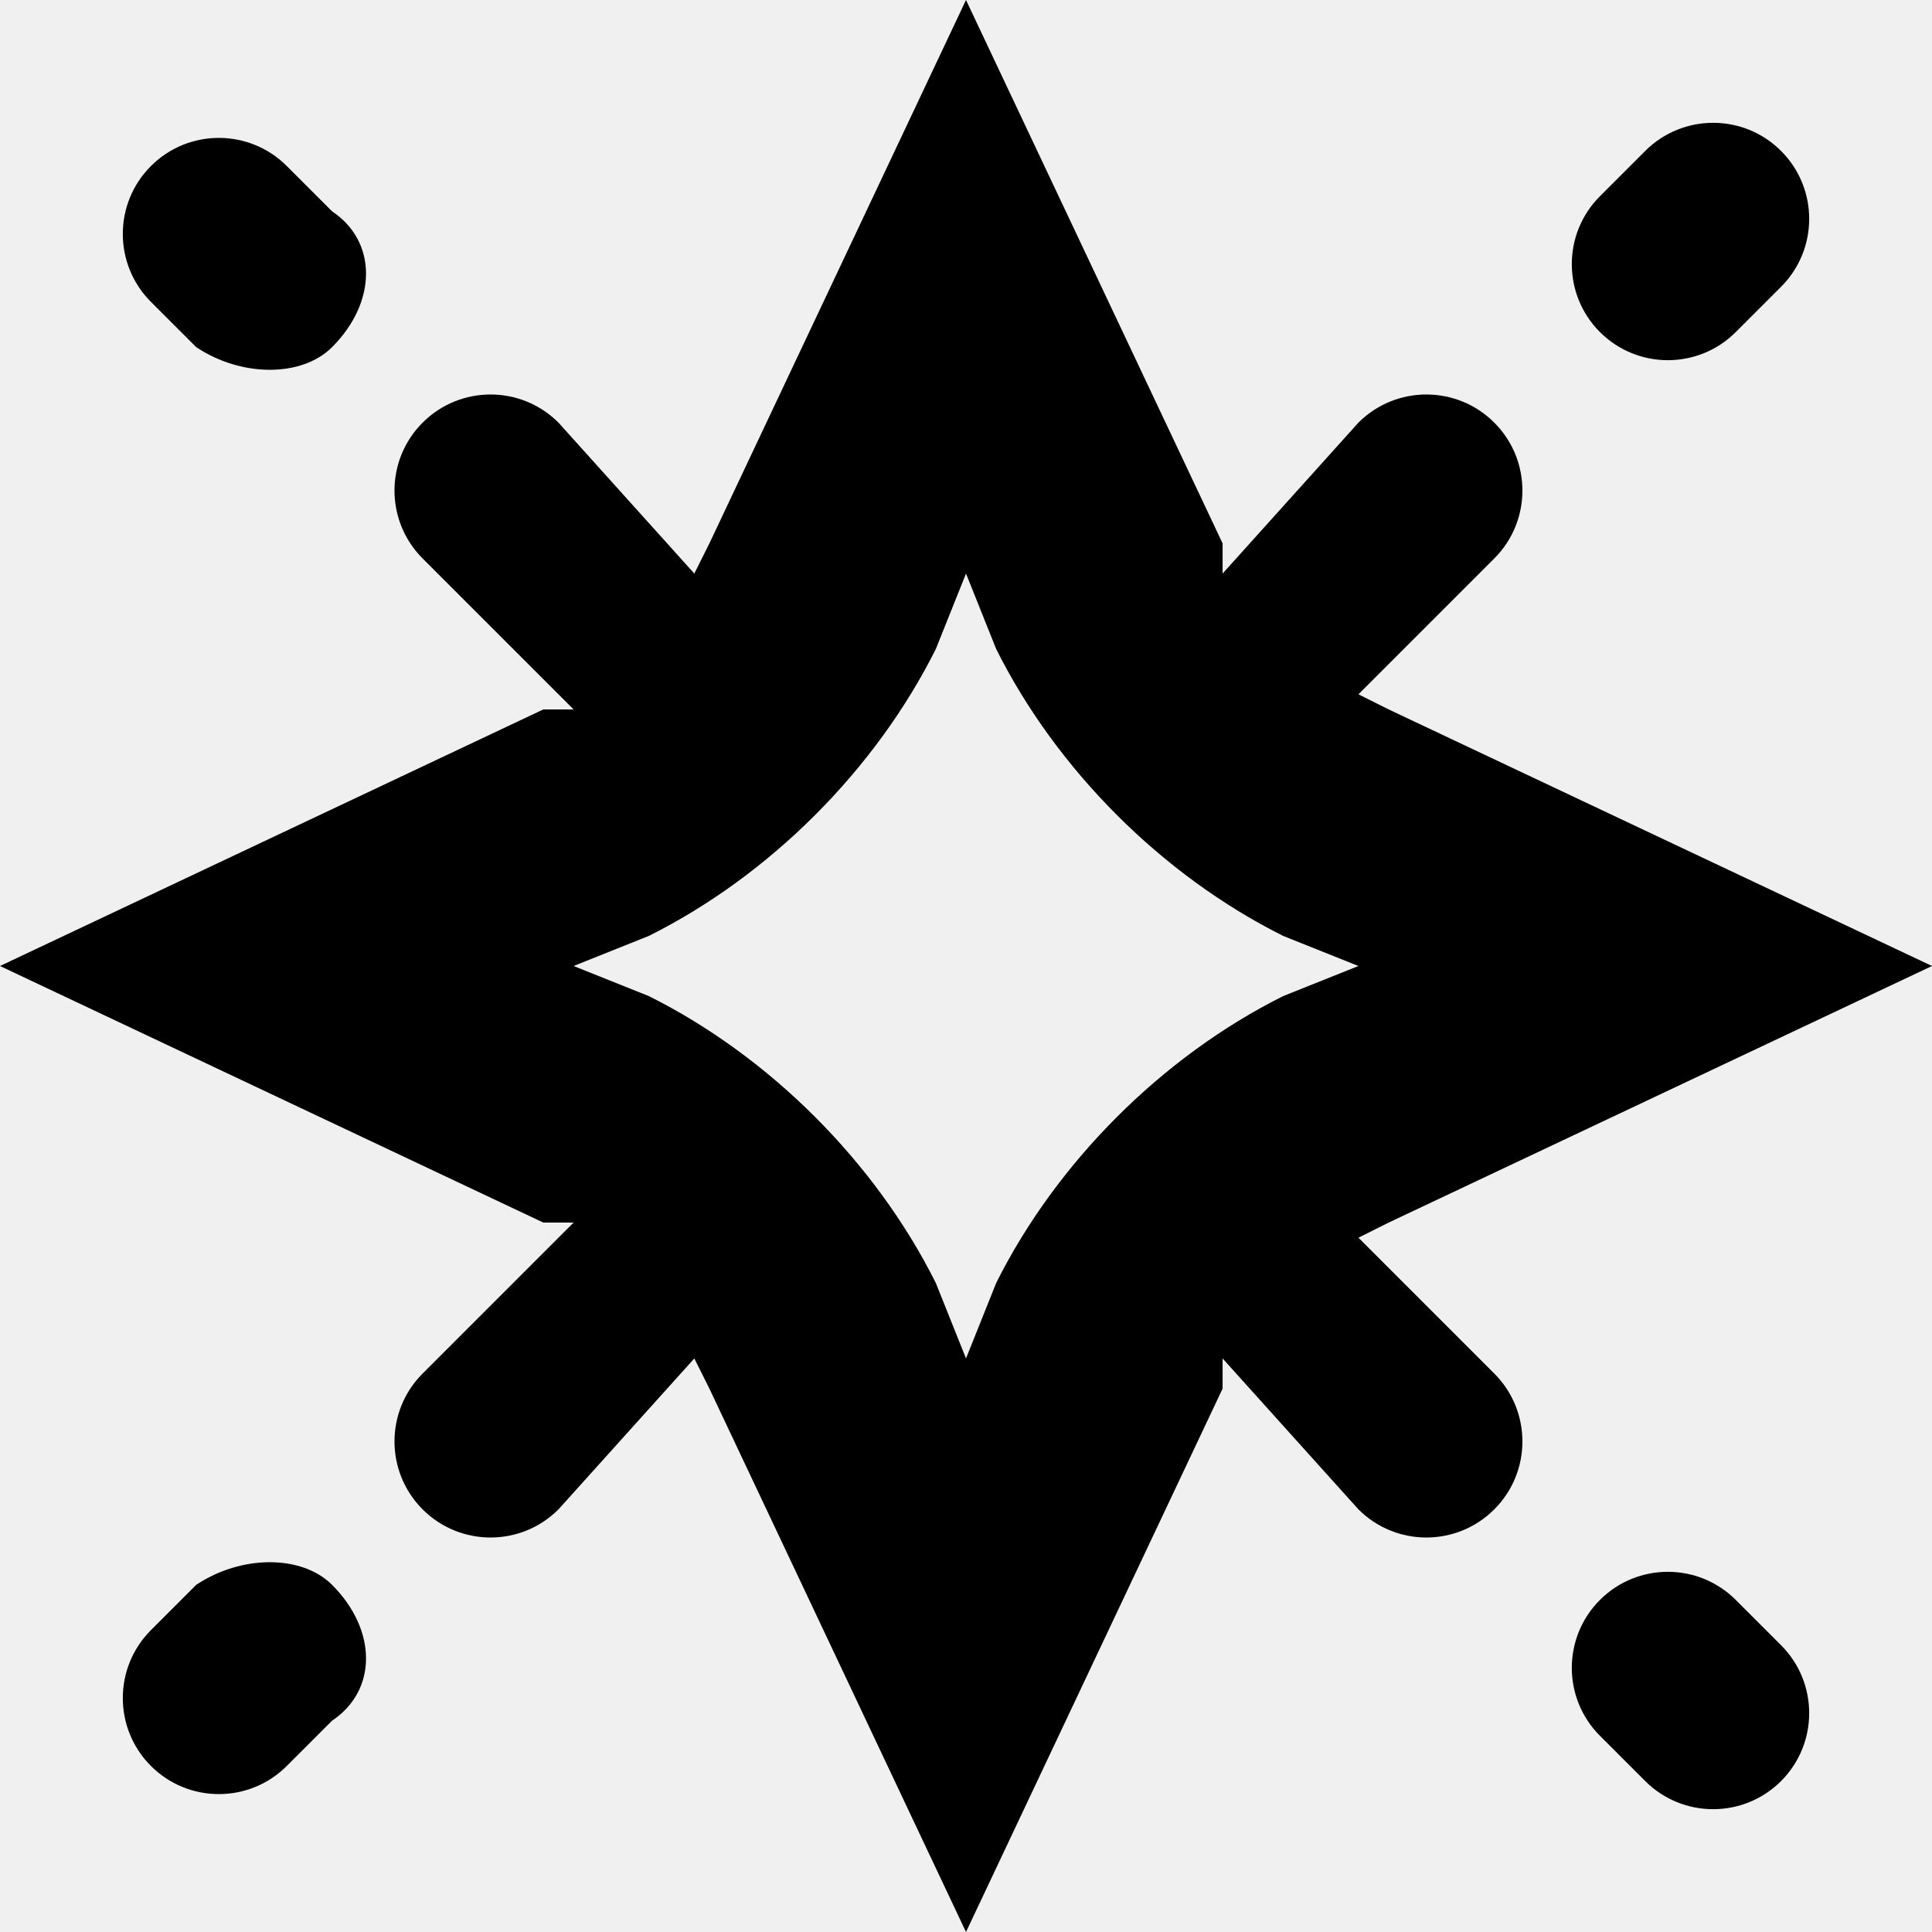
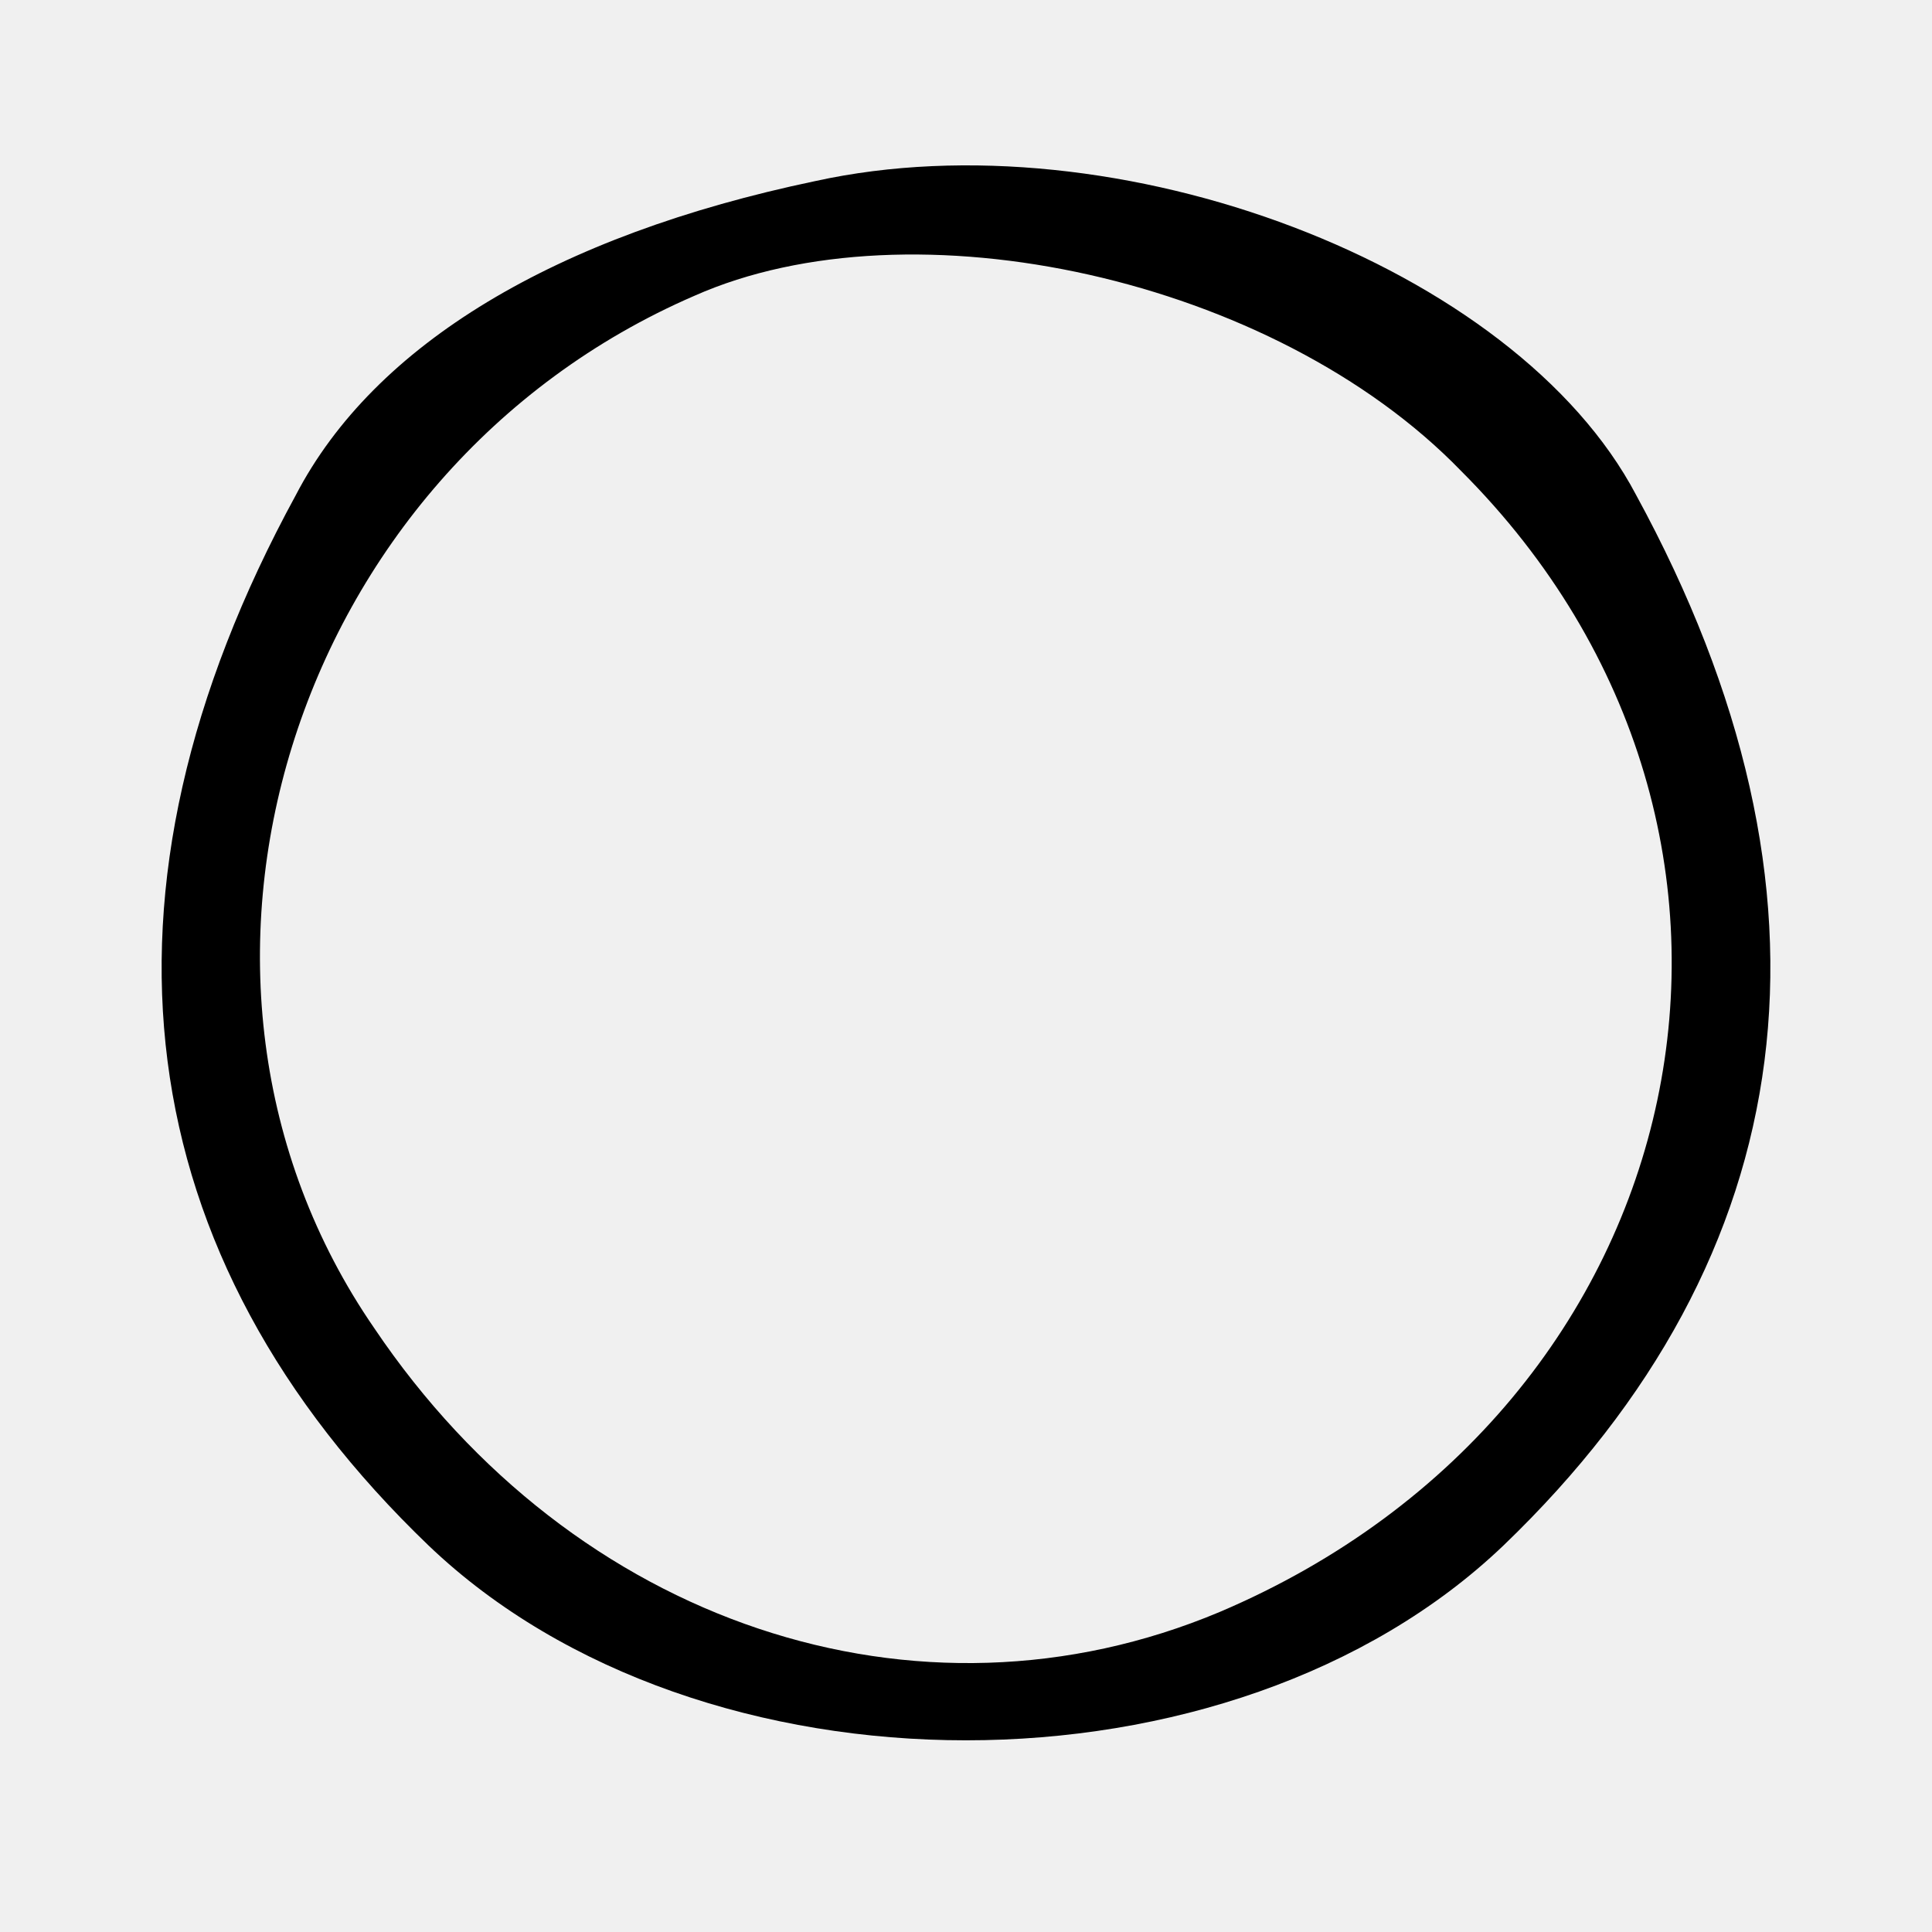
- <svg xmlns="http://www.w3.org/2000/svg" viewBox="0 0 128 128">
-   <path fill-rule="evenodd" d="M81 36 64 0 47 36l-1 2-9-10a6 6 0 0 0-9 9l10 10h-2L0 64l36 17h2L28 91a6 6 0 1 0 9 9l9-10 1 2 17 36 17-36v-2l9 10a6 6 0 1 0 9-9l-9-9 2-1 36-17-36-17-2-1 9-9a6 6 0 1 0-9-9l-9 10v-2Zm-17 2-2 5c-4 8-11 15-19 19l-5 2 5 2c8 4 15 11 19 19l2 5 2-5c4-8 11-15 19-19l5-2-5-2c-8-4-15-11-19-19l-2-5Z" clip-rule="evenodd" />
-   <path d="M118 19a6 6 0 0 0-9-9l-3 3a6 6 0 1 0 9 9l3-3Zm-96 4c-2 2-6 2-9 0l-3-3a6 6 0 1 1 9-9l3 3c3 2 3 6 0 9Zm0 82c-2-2-6-2-9 0l-3 3a6 6 0 1 0 9 9l3-3c3-2 3-6 0-9Zm96 4a6 6 0 0 1-9 9l-3-3a6 6 0 1 1 9-9l3 3Z" />
-   <style>path{fill:#000}@media (prefers-color-scheme:dark){path{fill:#fff}}</style>
+ <svg xmlns="http://www.w3.org/2000/svg" version="1.0" width="32pt" height="32pt" viewBox="0 0 32 32" preserveAspectRatio="xMidYMid meet">
+   <g transform="translate(0,32) scale(0.1,-0.1)" fill="#000000" stroke="none">
+     <path d="M135 290 c-43 -9 -73 -27 -86 -52 -36 -66 -28 -126 22 -174 45 -43 133 -43 178 0 50 48 58 108 22 174 -20 38 -86 63 -136 52z m107 -48 c60 -60 40 -155 -40 -189 -50 -21 -107 -2 -140 47 -40 58 -14 142 53 171 36 16 96 3 127 -29z" />
+   </g>
</svg>
